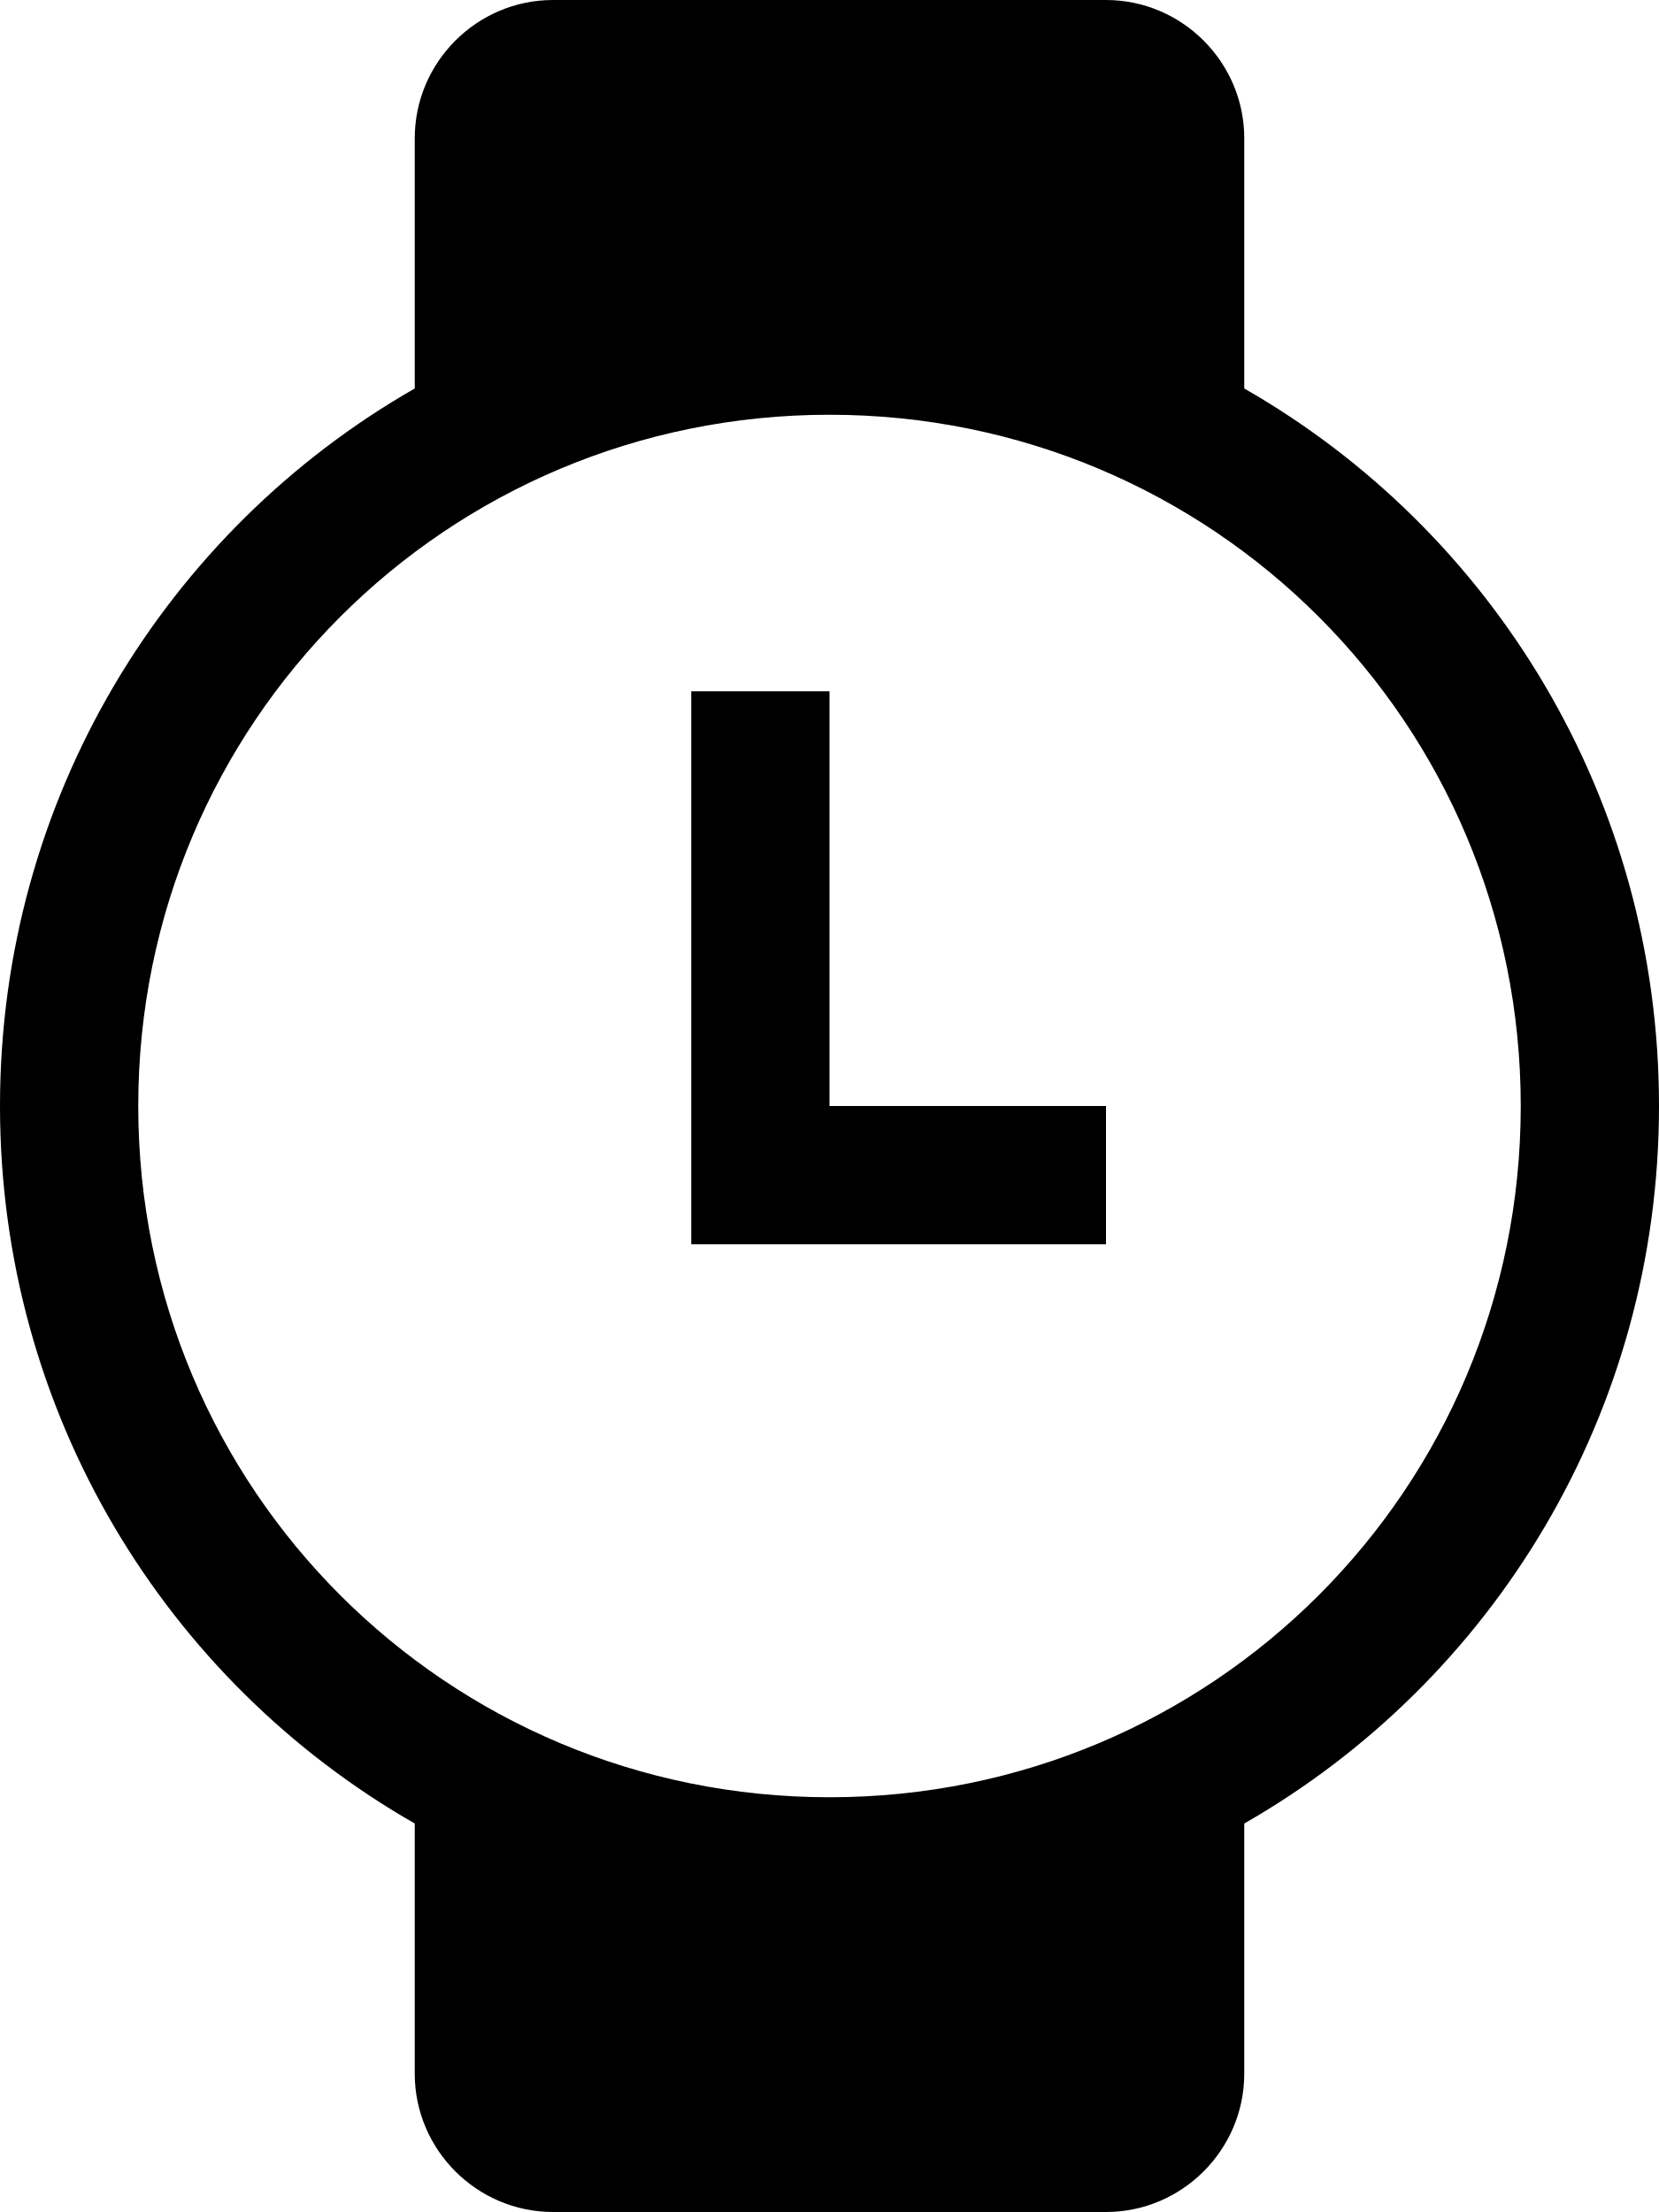
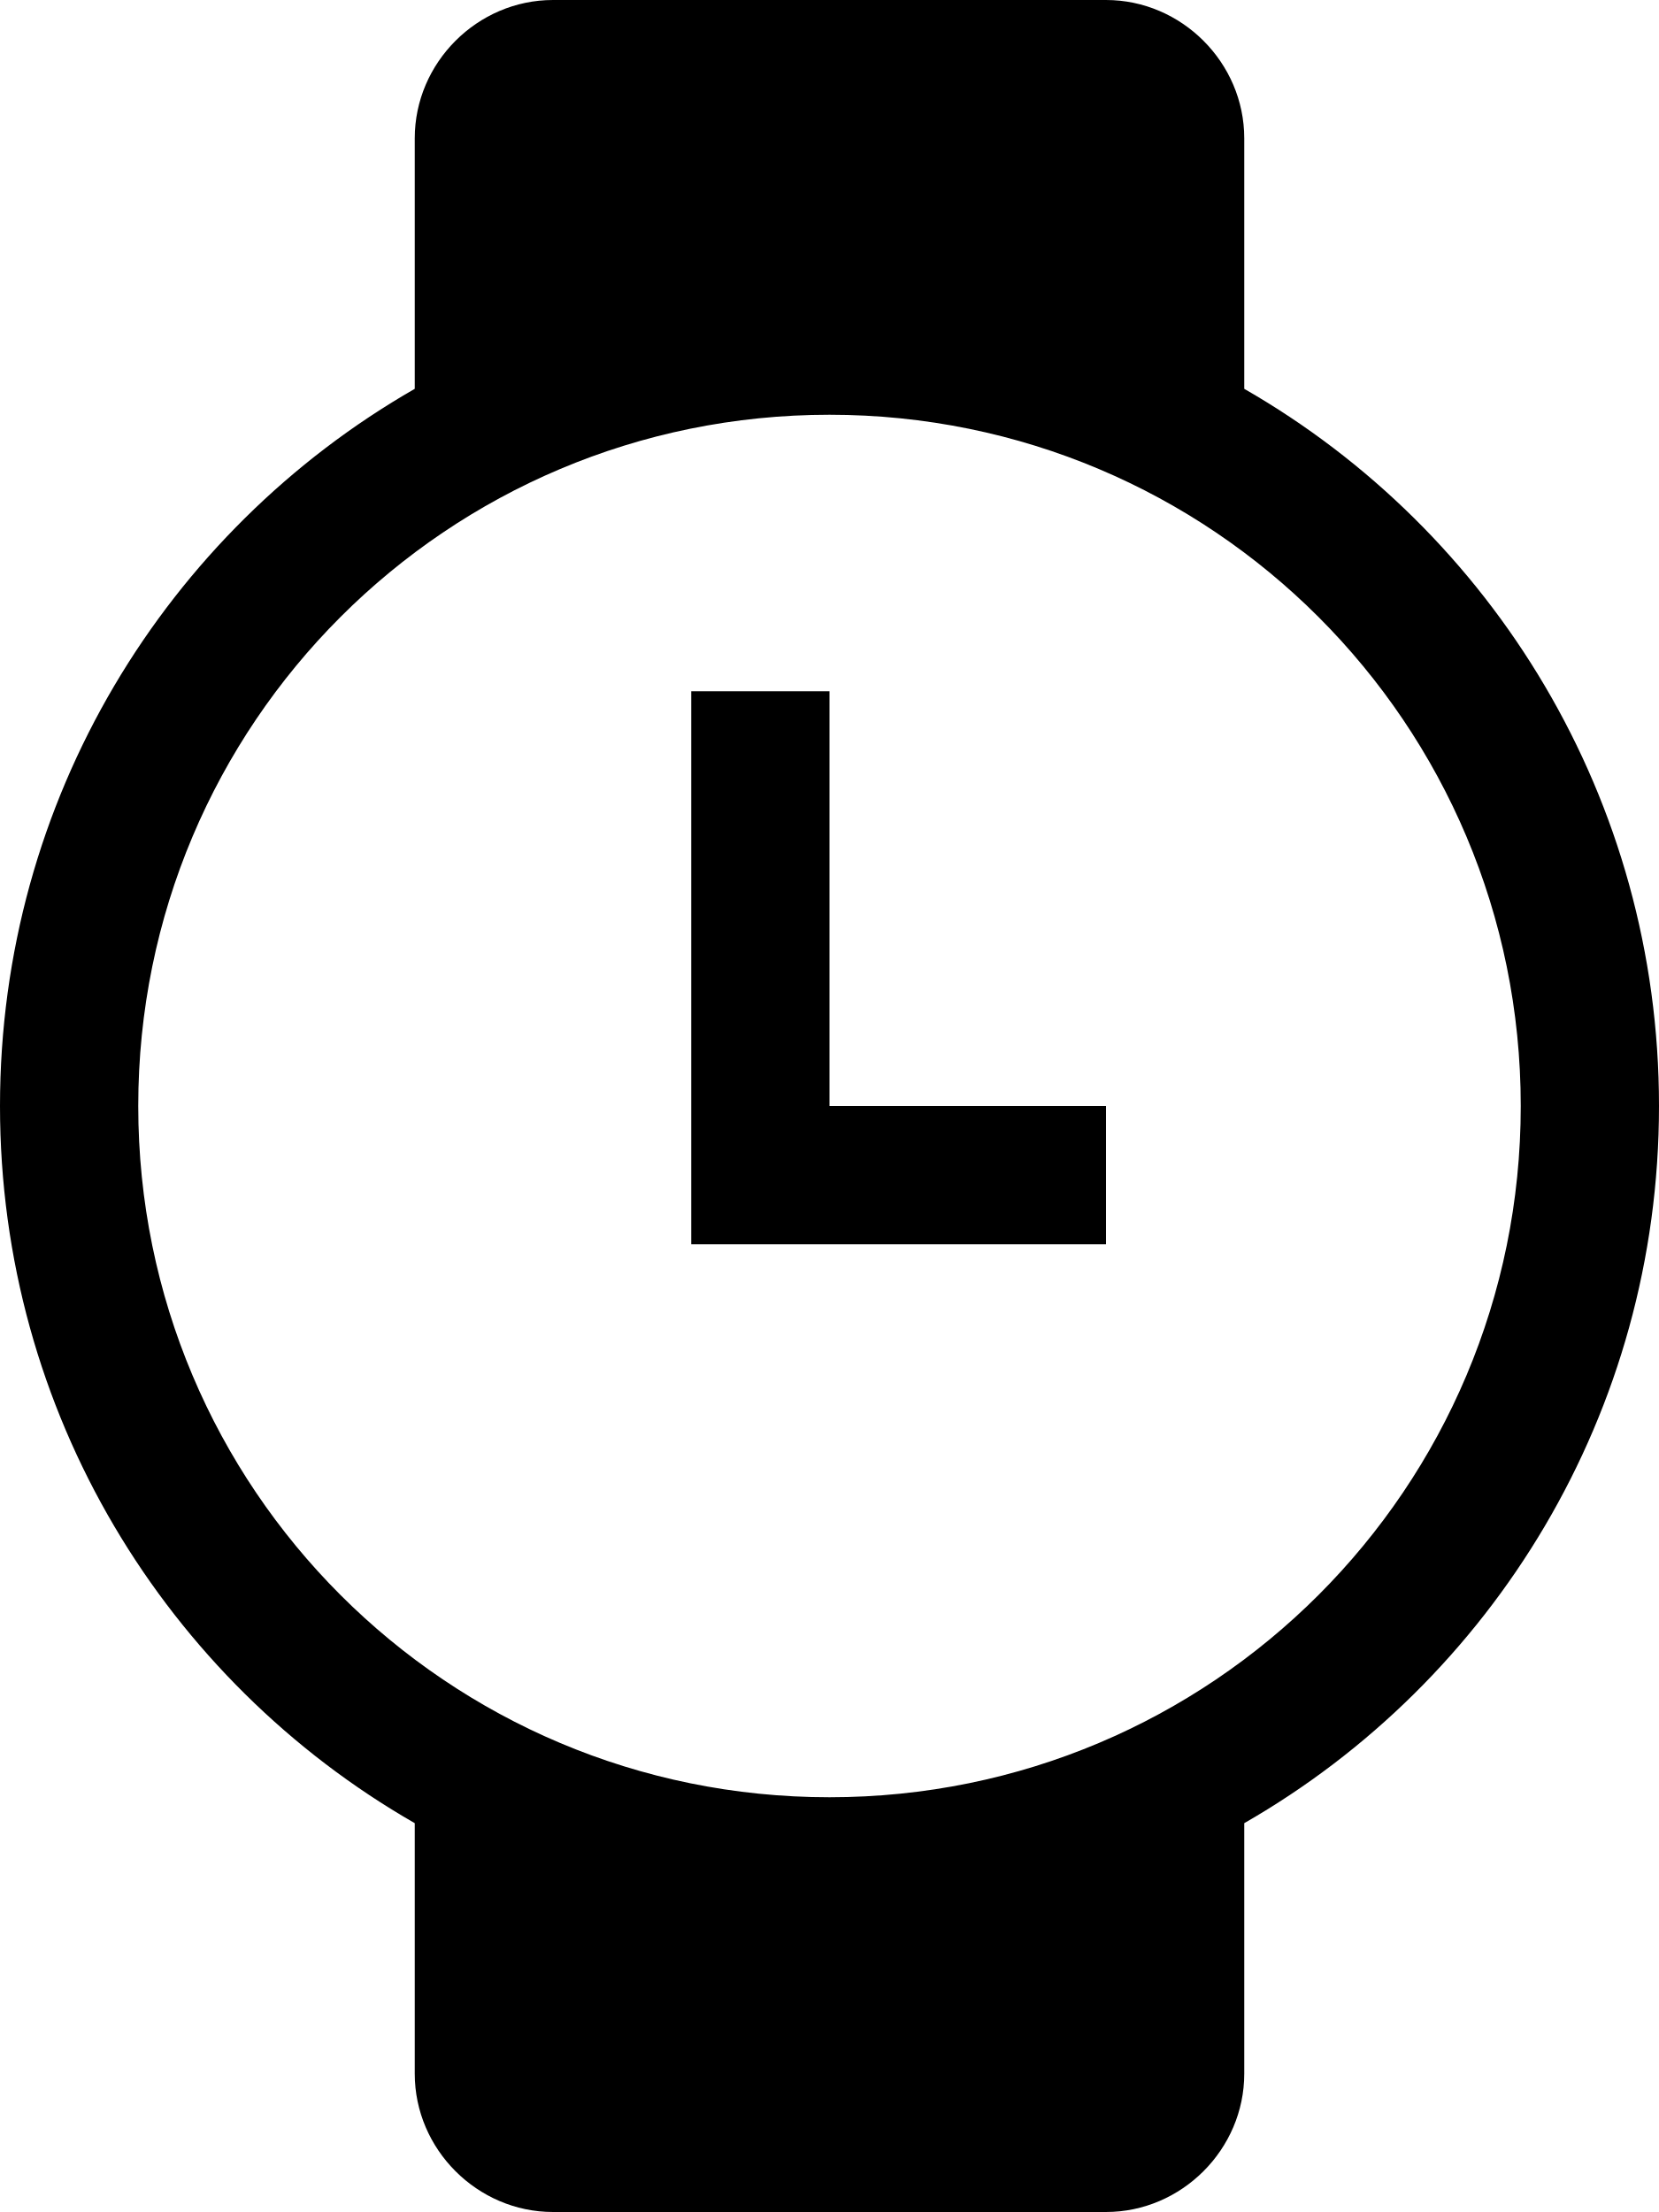
- <svg xmlns="http://www.w3.org/2000/svg" height="16" width="12">
-   <path d="M6 8h2v1H5V5h1v3zm6 0c0 2.22-1.2 4.16-3 5.19V15c0 .55-.45 1-1 1H4c-.55 0-1-.45-1-1v-1.81C1.2 12.16 0 10.22 0 8s1.2-4.16 3-5.19V1c0-.55.45-1 1-1h4c.55 0 1 .45 1 1v1.81c1.8 1.03 3 2.97 3 5.19zm-1 0c0-2.77-2.23-5-5-5S1 5.23 1 8s2.23 5 5 5 5-2.23 5-5z" />
+ <svg xmlns="http://www.w3.org/2000/svg" height="1024" width="768">
+   <path d="M384 512h128v64H320V320h64v192zm384 0c0 142-77 266-192 332v116c0 35-29 64-64 64H256c-35 0-64-29-64-64V844C77 778 0 654 0 512s77-266 192-332V64c0-35 29-64 64-64h256c35 0 64 29 64 64v116c115 66 192 190 192 332zm-64 0c0-177-143-320-320-320S64 335 64 512s143 320 320 320 320-143 320-320z" />
</svg>
